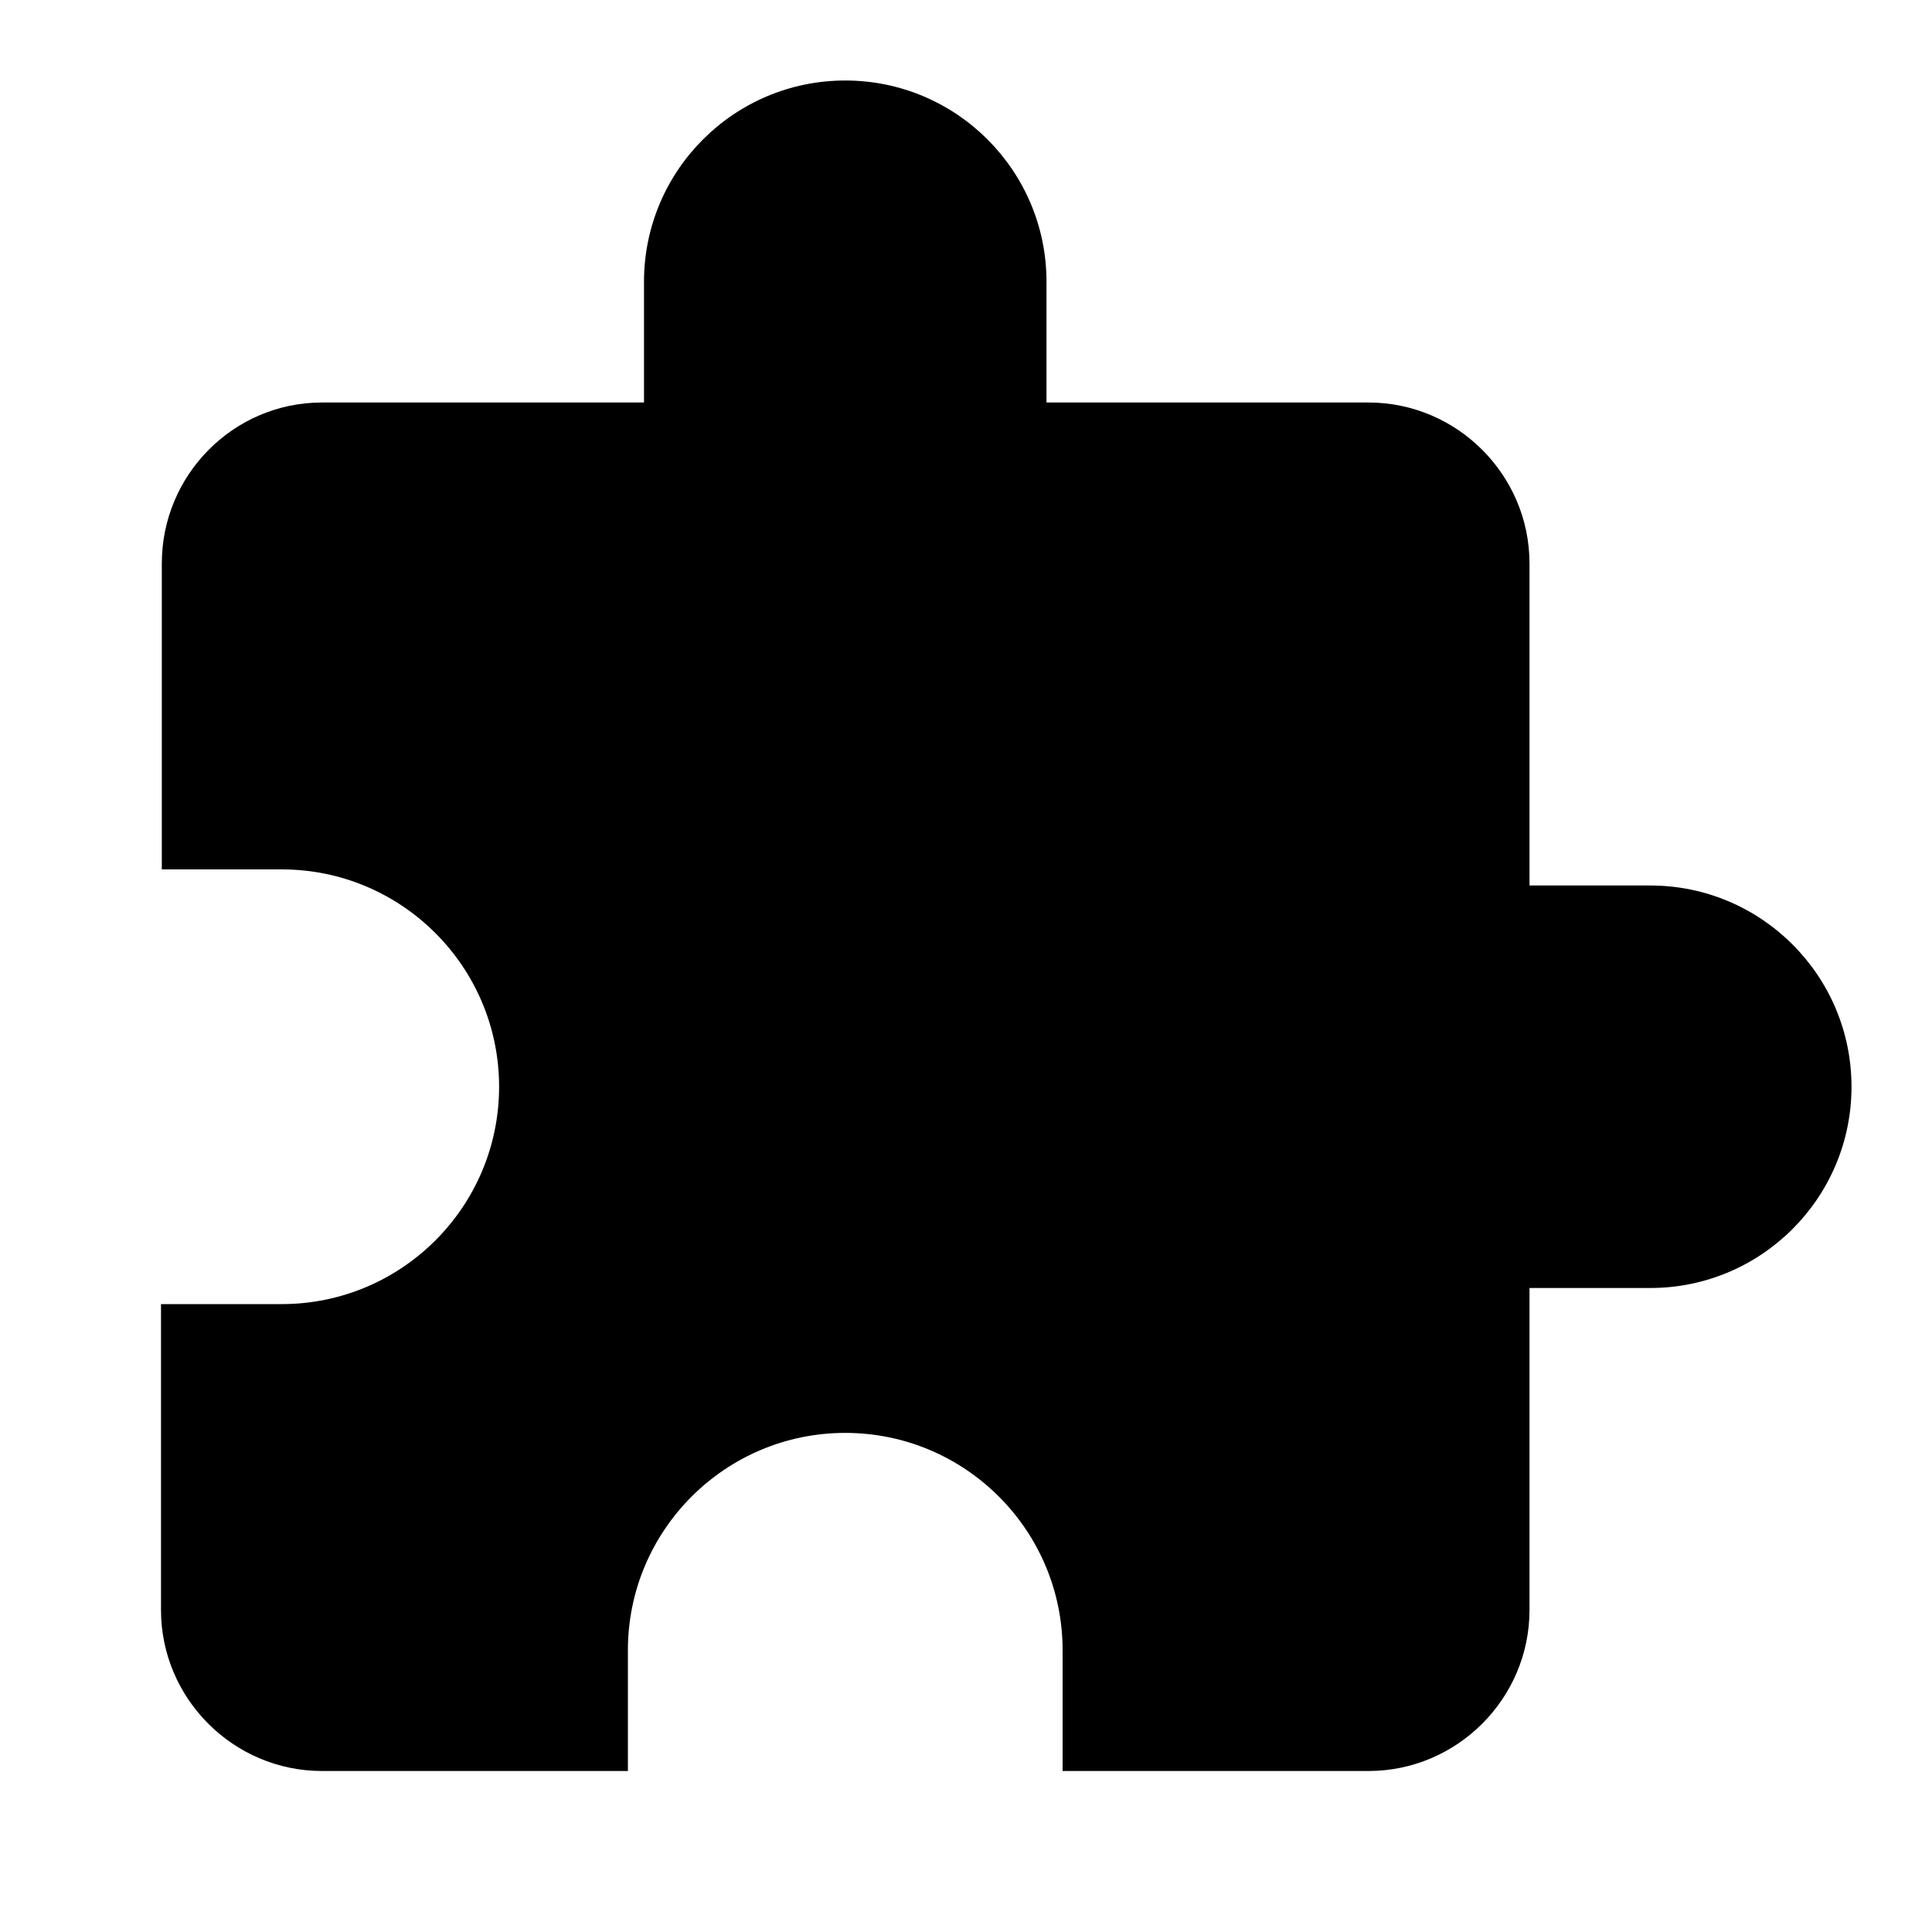
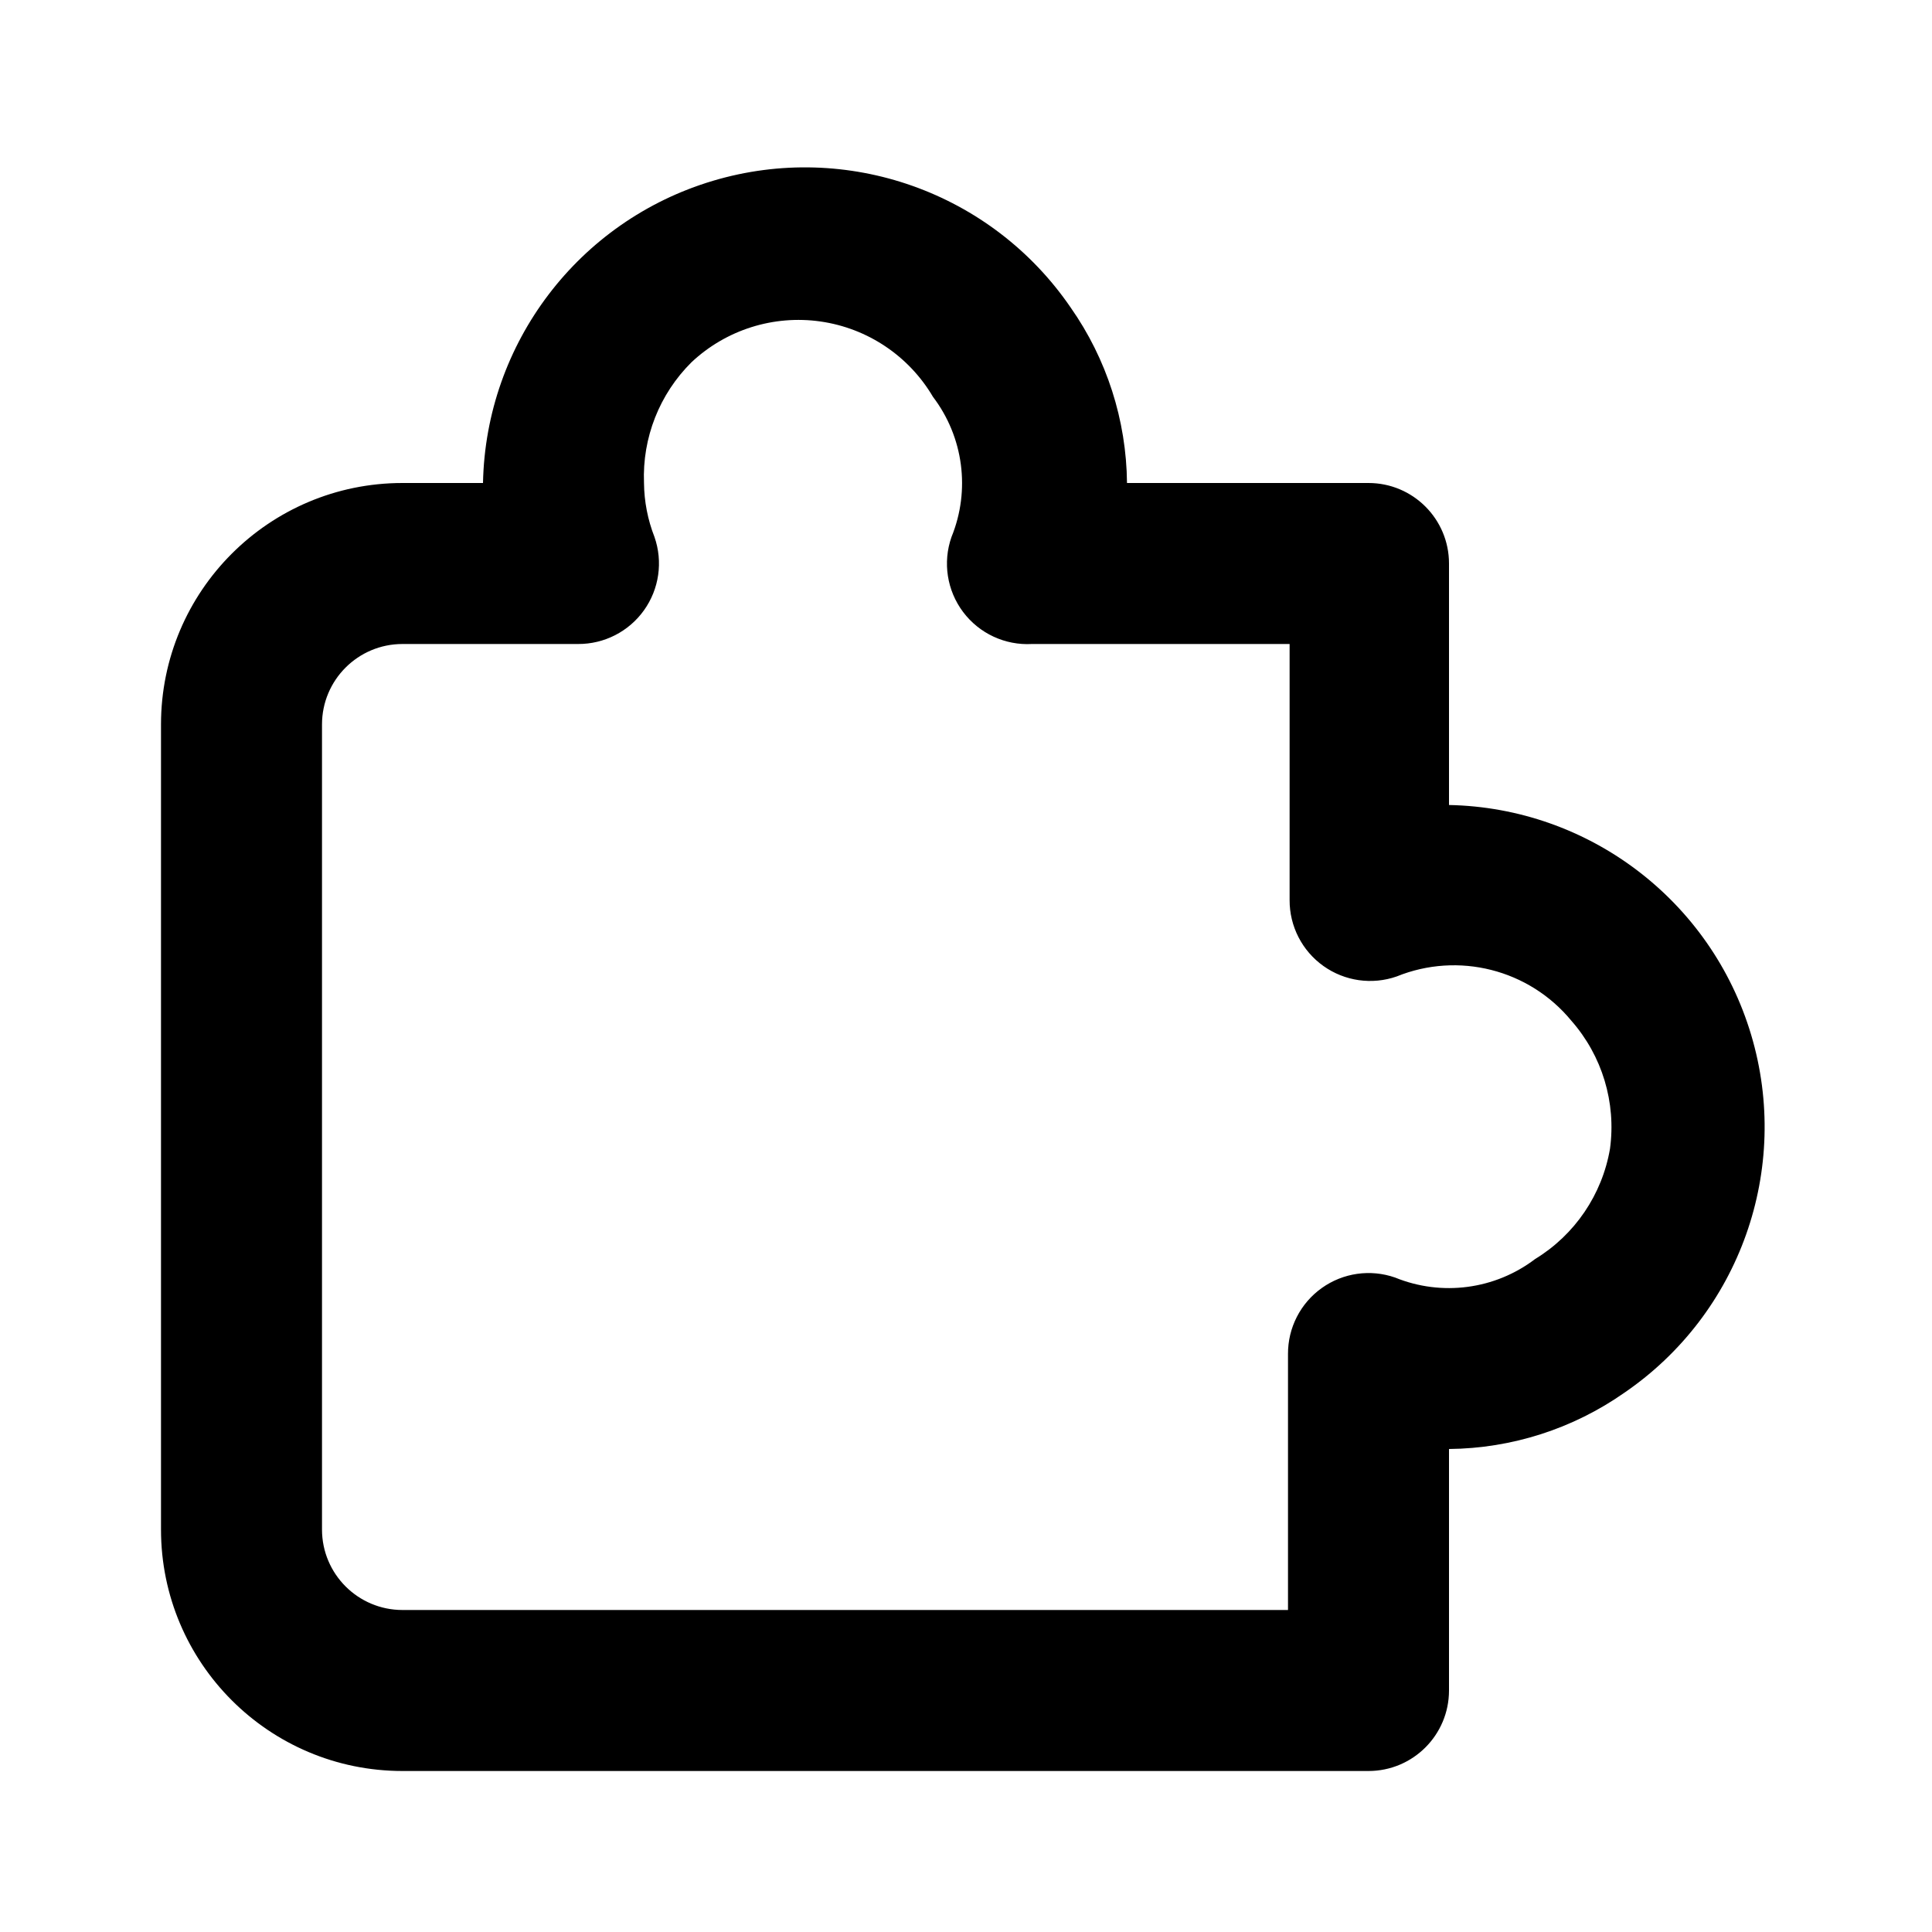
- <svg xmlns="http://www.w3.org/2000/svg" height="24" viewBox="0 0 24 24" width="24">
-   <path d="M0 0h24v24H0z" fill="none" />
-   <path d="M20.5 11H19V7c0-1.1-.9-2-2-2h-4V3.5C13 2.12 11.88 1 10.5 1S8 2.12 8 3.5V5H4c-1.1 0-1.99.9-1.99 2v3.8H3.5c1.49 0 2.7 1.21 2.7 2.7s-1.21 2.7-2.7 2.7H2V20c0 1.1.9 2 2 2h3.8v-1.5c0-1.49 1.21-2.7 2.7-2.7 1.49 0 2.7 1.21 2.7 2.7V22H17c1.1 0 2-.9 2-2v-4h1.5c1.38 0 2.5-1.12 2.5-2.5S21.88 11 20.5 11z" />
+ <svg xmlns="http://www.w3.org/2000/svg" aria-hidden="true" focusable="false" width="1em" height="1em" style="-ms-transform: rotate(360deg); -webkit-transform: rotate(360deg); transform: rotate(360deg);" preserveAspectRatio="xMidYMid meet" viewBox="0 0 24 24">
+   <path d="M17 22H5a3 3 0 0 1-3-3V9a3 3 0 0 1 3-3h1a4 4 0 0 1 7.3-2.18A3.86 3.86 0 0 1 14 6h3a1 1 0 0 1 1 1v3a4 4 0 0 1 2.18 7.3A3.86 3.86 0 0 1 18 18v3a1 1 0 0 1-1 1zM5 8a1 1 0 0 0-1 1v10a1 1 0 0 0 1 1h11v-3.18a1 1 0 0 1 .42-.82a1 1 0 0 1 .91-.13a1.77 1.77 0 0 0 1.74-.23a2 2 0 0 0 .93-1.37a2 2 0 0 0-.48-1.59a1.89 1.89 0 0 0-2.17-.55a1 1 0 0 1-.91-.13a1 1 0 0 1-.42-.82V8h-3.2a1 1 0 0 1-1-1.33a1.77 1.77 0 0 0-.23-1.74a1.94 1.94 0 0 0-3-.43A2 2 0 0 0 8 6a1.89 1.89 0 0 0 .13.67A1 1 0 0 1 7.18 8z" fill="black" />
</svg>
